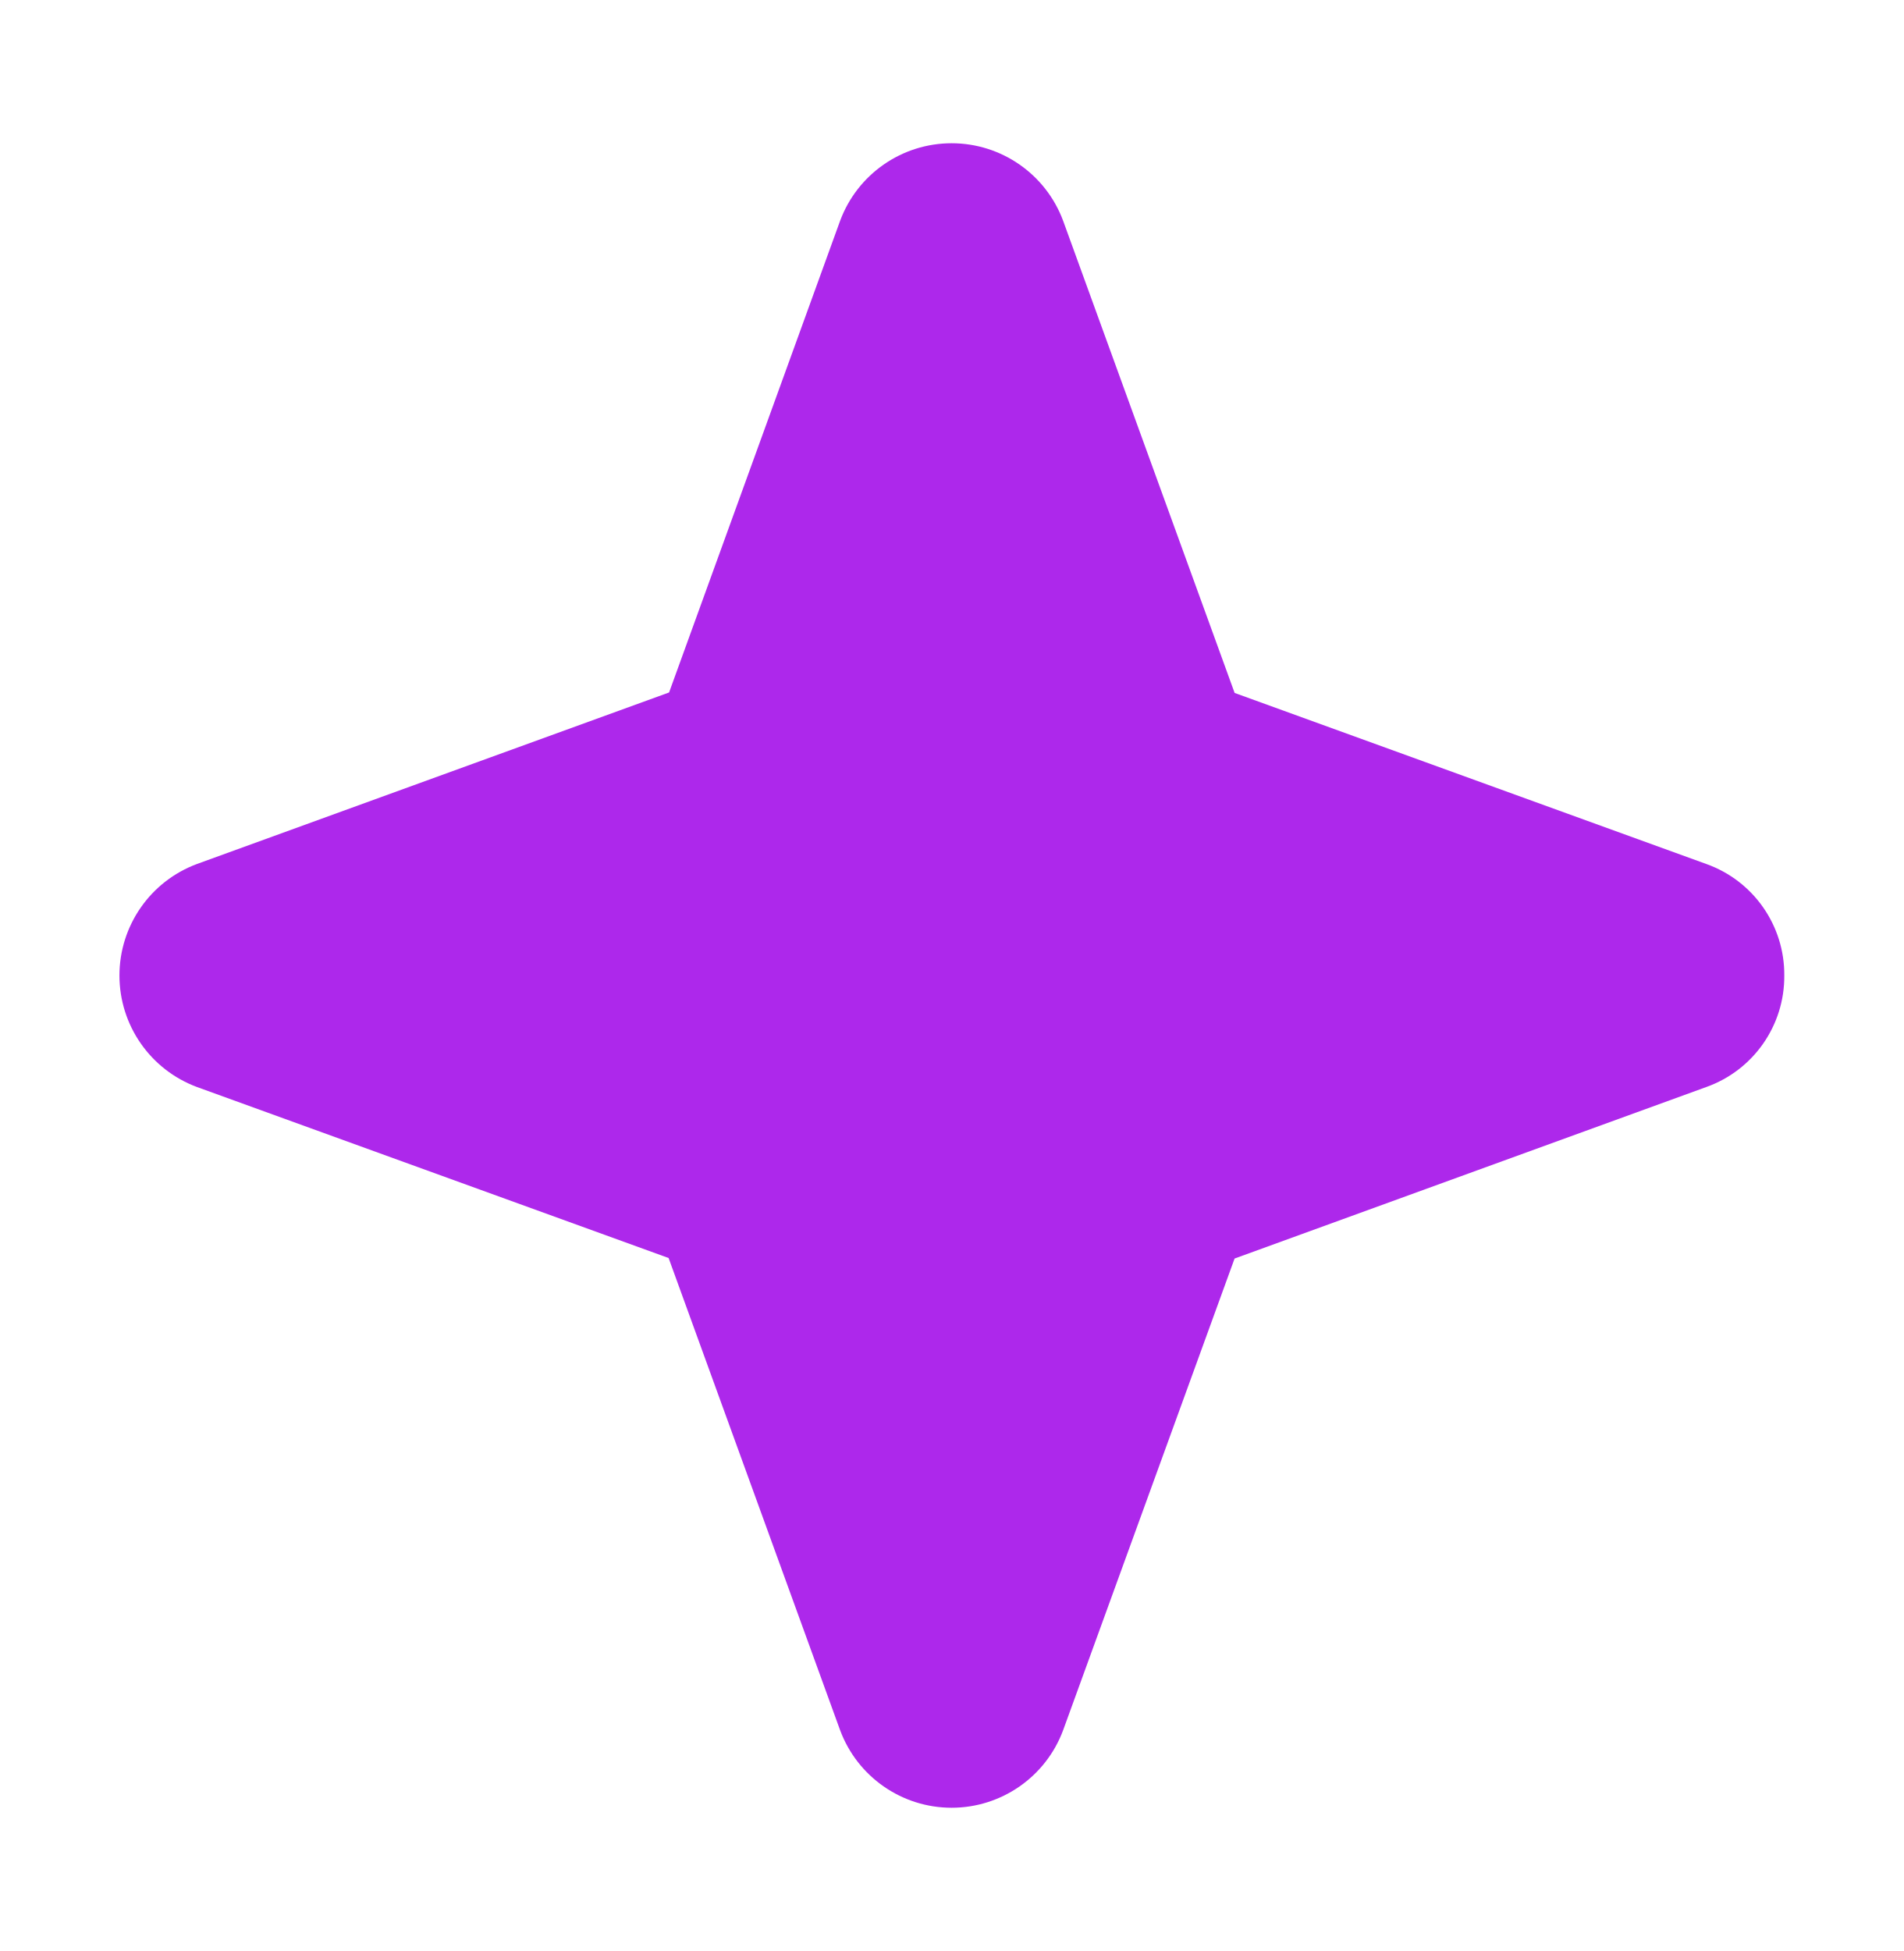
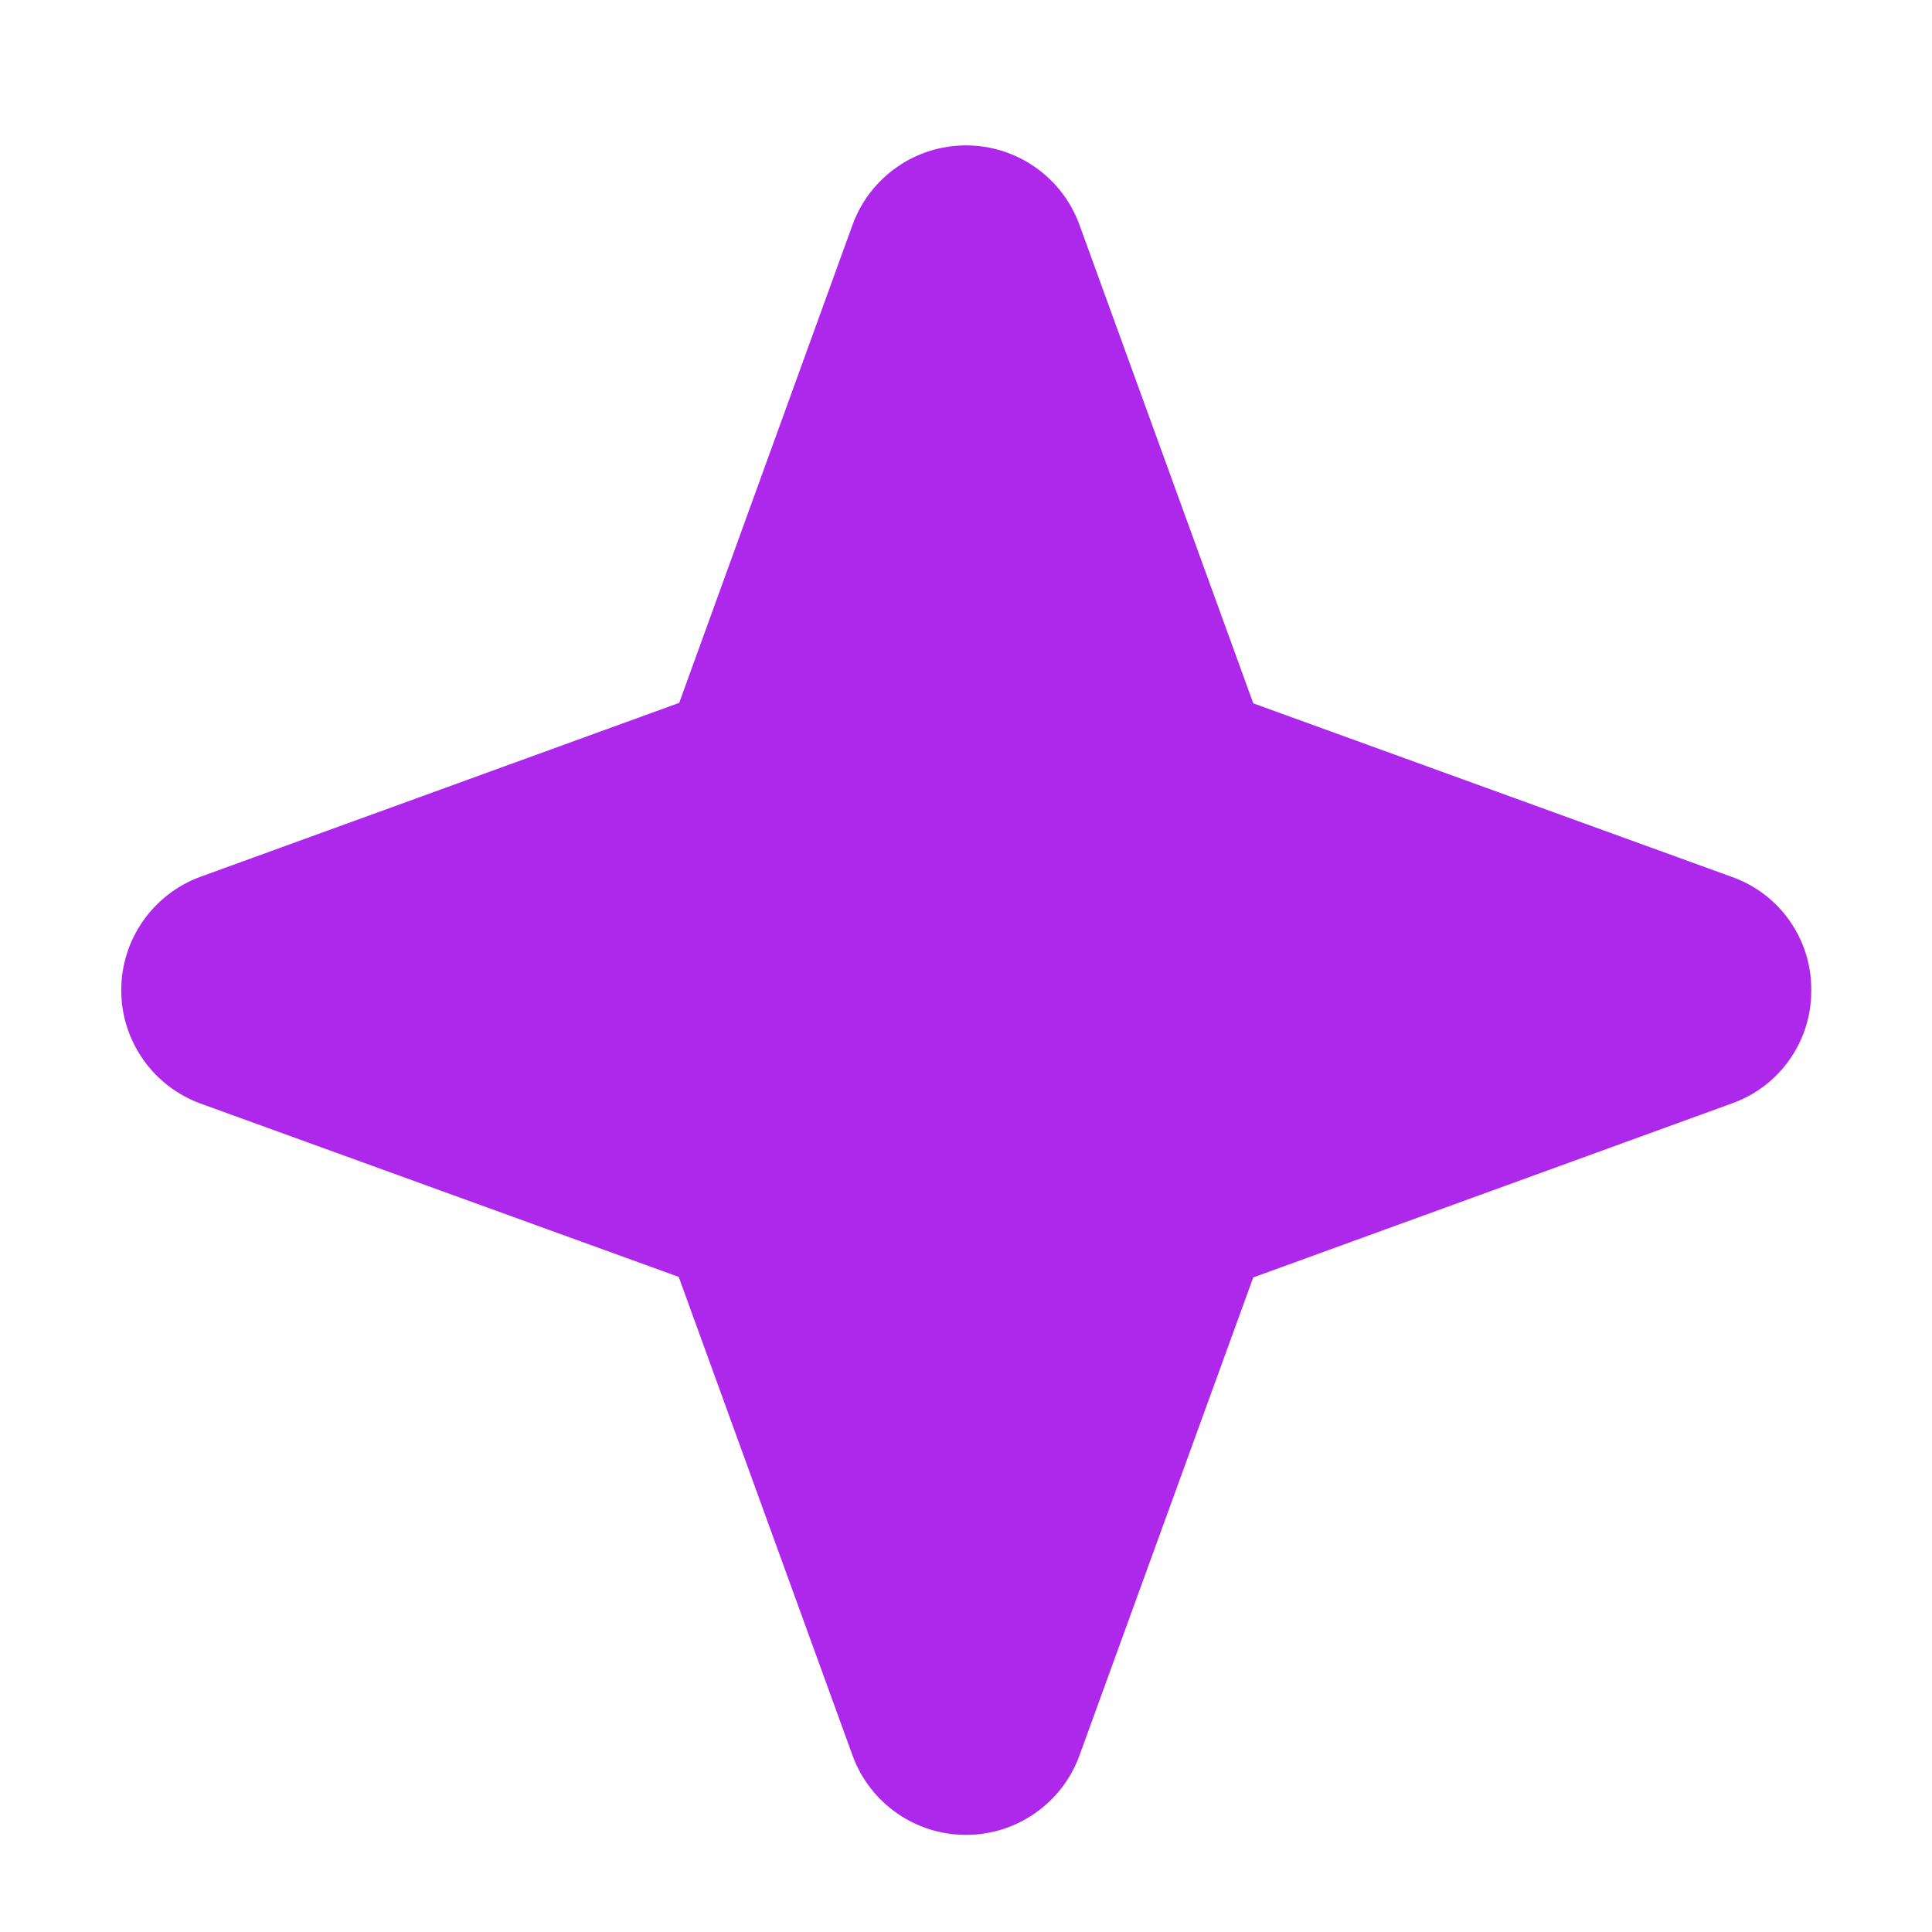
- <svg xmlns="http://www.w3.org/2000/svg" width="40" height="41" fill="none" viewBox="0 0 40 41">
+ <svg xmlns="http://www.w3.org/2000/svg" width="40" height="40" fill="none" viewBox="0 0 40 40">
  <path fill="#AD28EB" d="M37.5 20.5a2.467 2.467 0 0 1-1.64 2.344l-9.913 3.604-3.603 9.911a2.5 2.5 0 0 1-4.688 0l-3.604-9.922-9.911-3.593a2.5 2.5 0 0 1 0-4.688l9.921-3.604 3.594-9.911a2.5 2.5 0 0 1 4.688 0l3.604 9.921 9.911 3.594A2.467 2.467 0 0 1 37.5 20.5Z" />
</svg>
